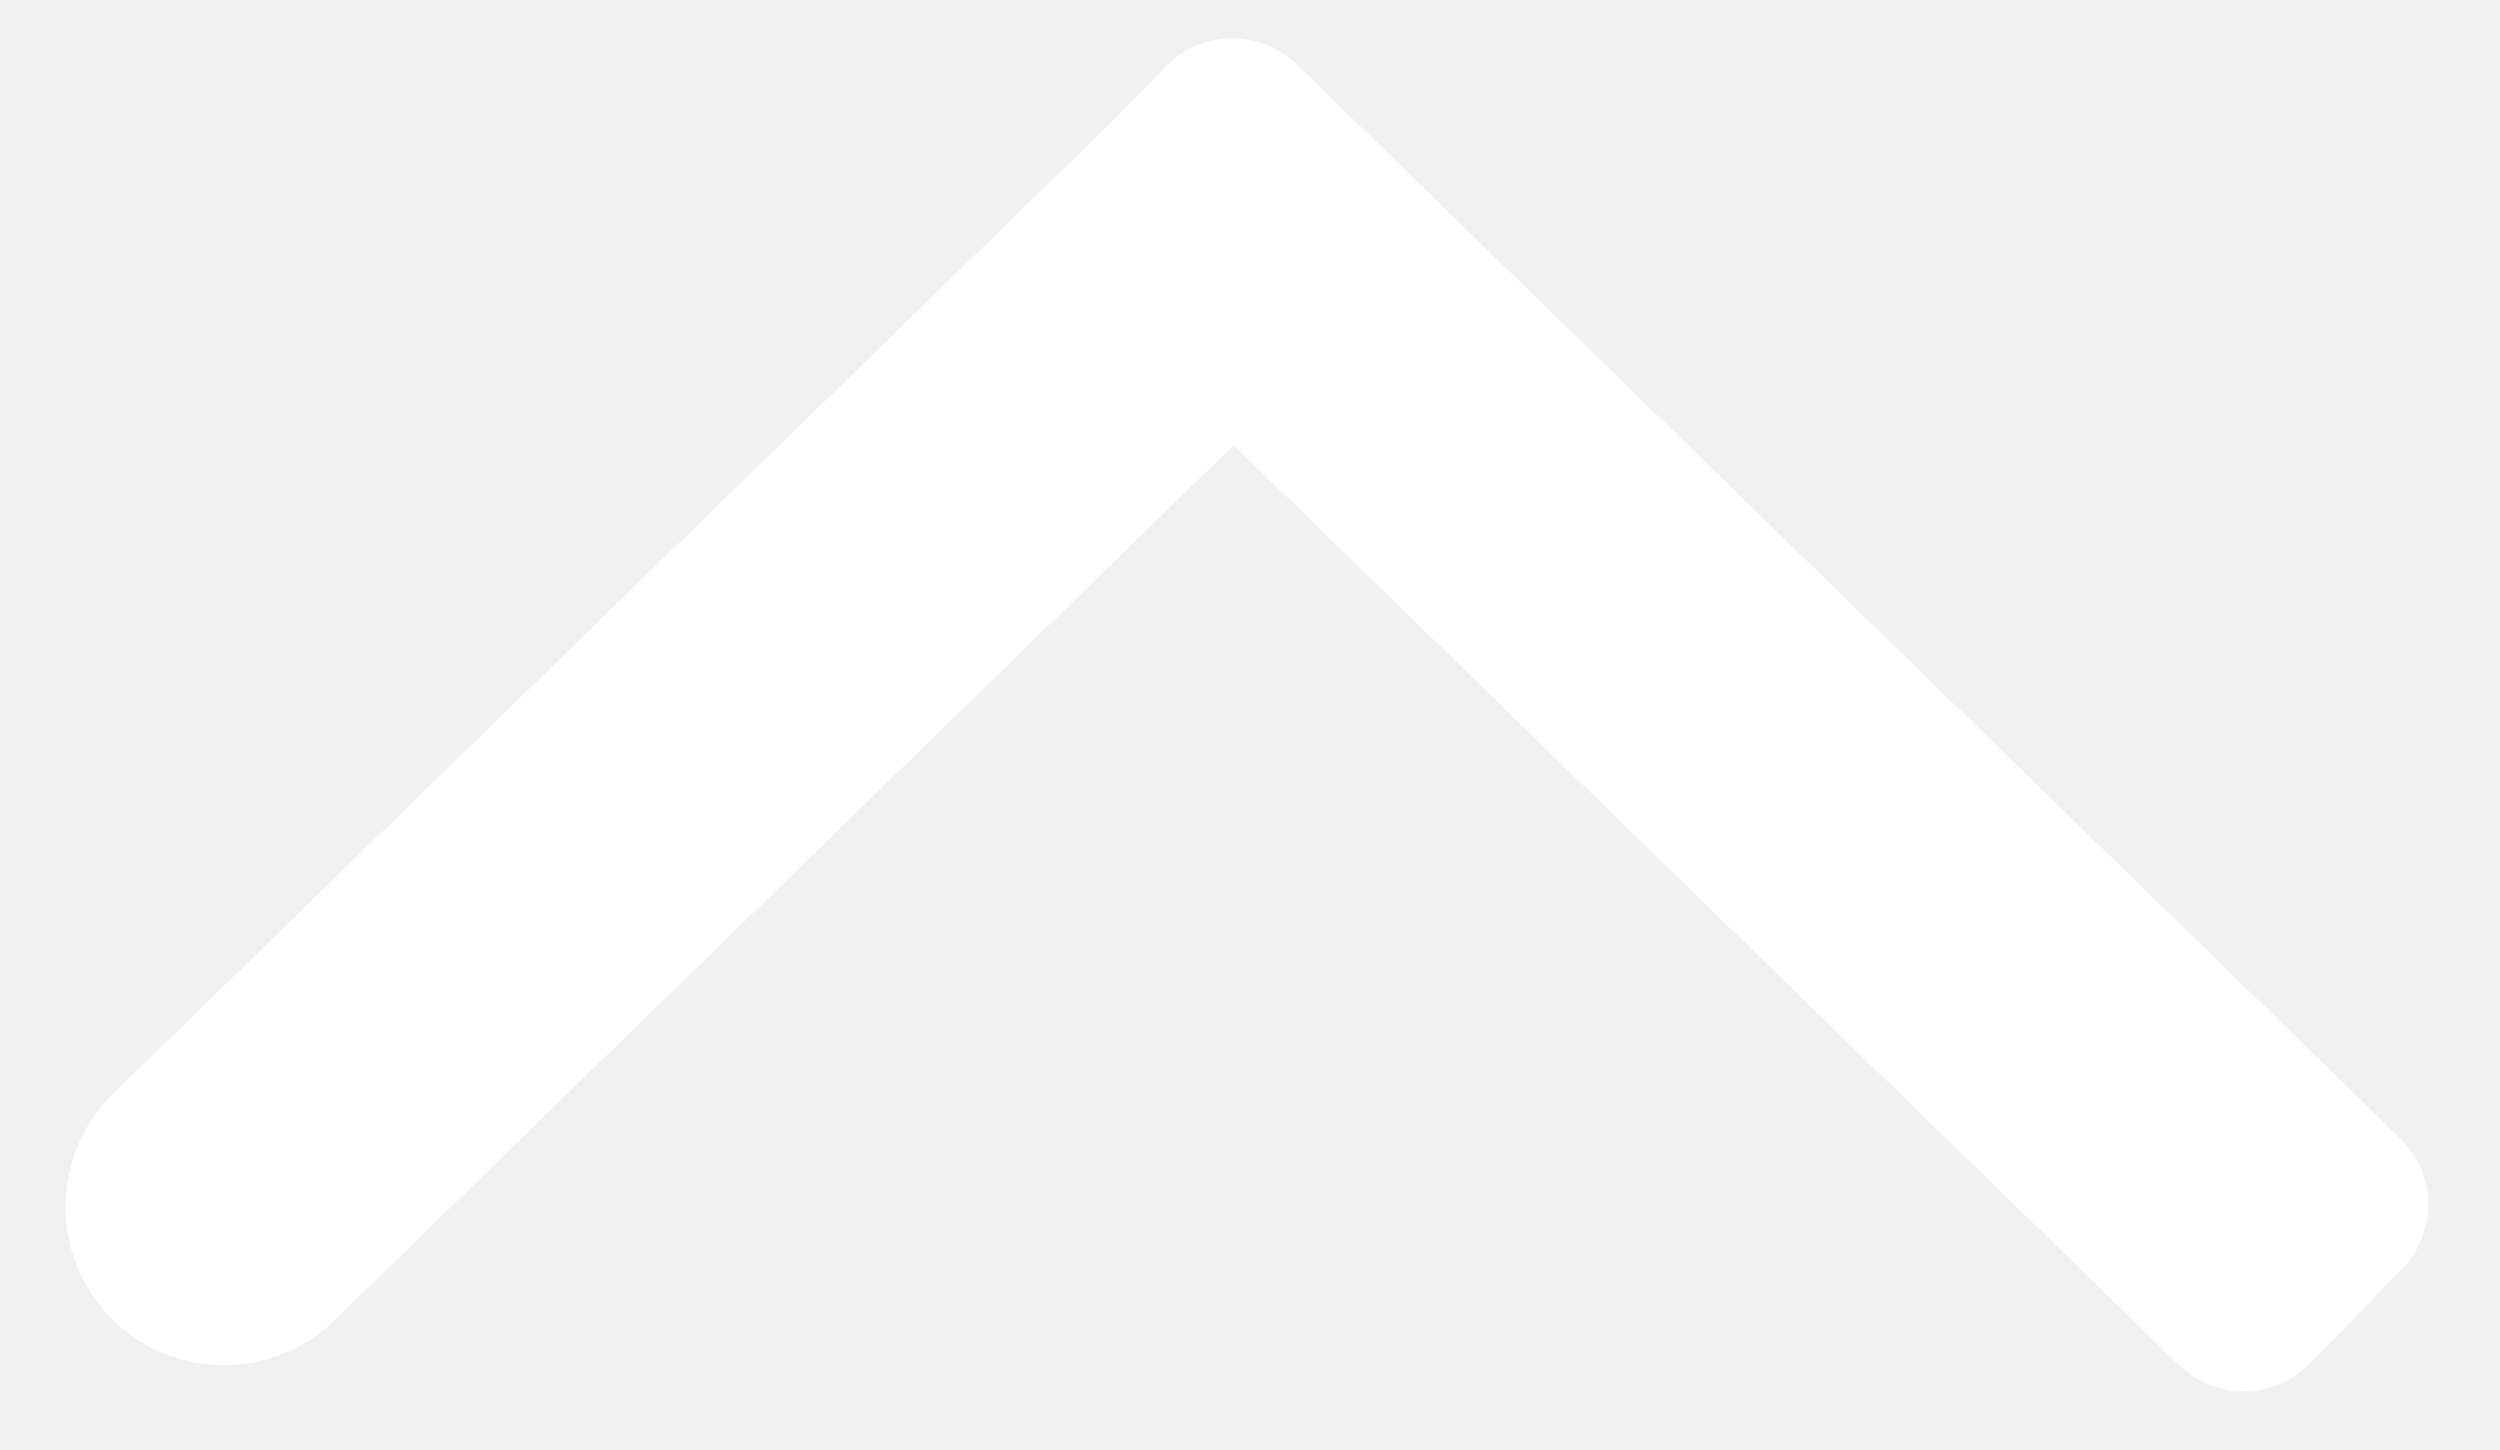
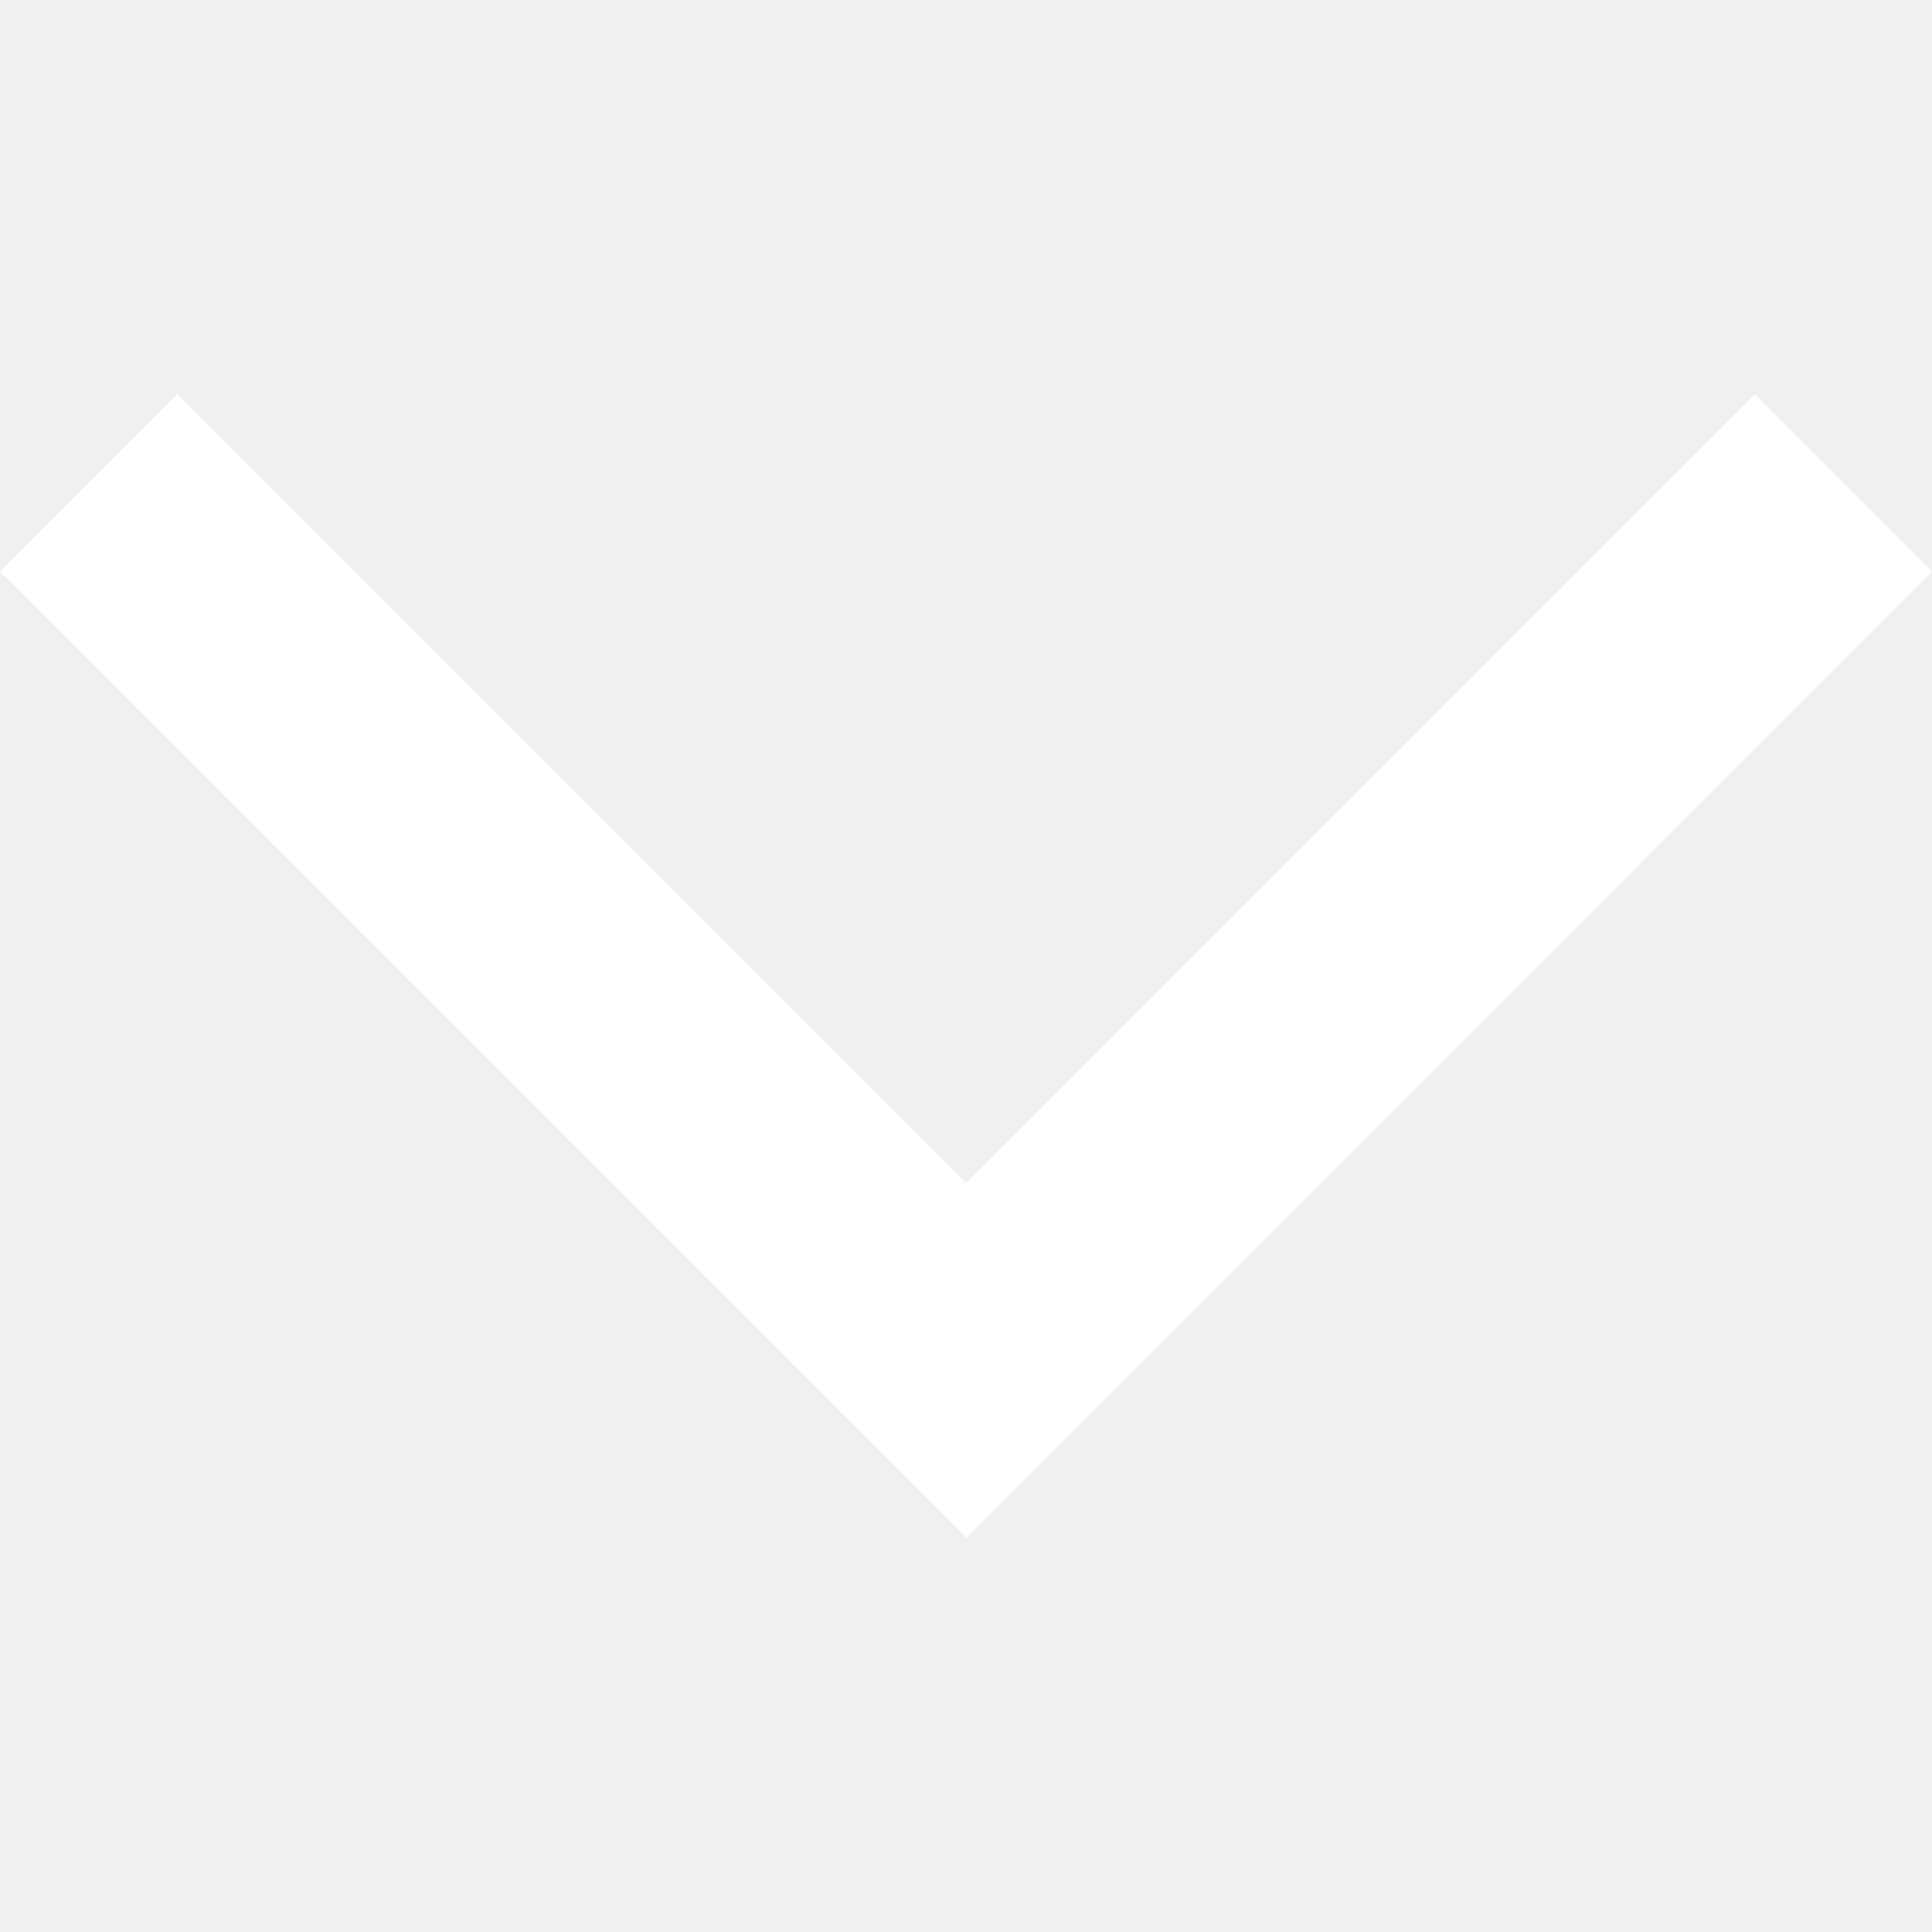
- <svg xmlns="http://www.w3.org/2000/svg" width="50" height="29" viewBox="0 0 50 29" fill="none">
-   <rect width="34.518" height="6.335" rx="3.168" transform="matrix(-0.716658 0.697424 -0.696842 -0.717224 29.1523 4.54541)" fill="white" />
-   <rect width="34.493" height="6.335" rx="1.847" transform="matrix(-0.716667 -0.697415 0.697997 -0.716101 44.9082 28.5928)" fill="white" />
+ <svg xmlns="http://www.w3.org/2000/svg" fill="#ffff" width="24px" height="24px" viewBox="0 0 1920 1920">
+   <path d="m.08 568.063 176.13-176.13 783.988 783.864 783.74-783.864 176.129 176.13-959.87 960.118z" fill-rule="evenodd" />
</svg>
